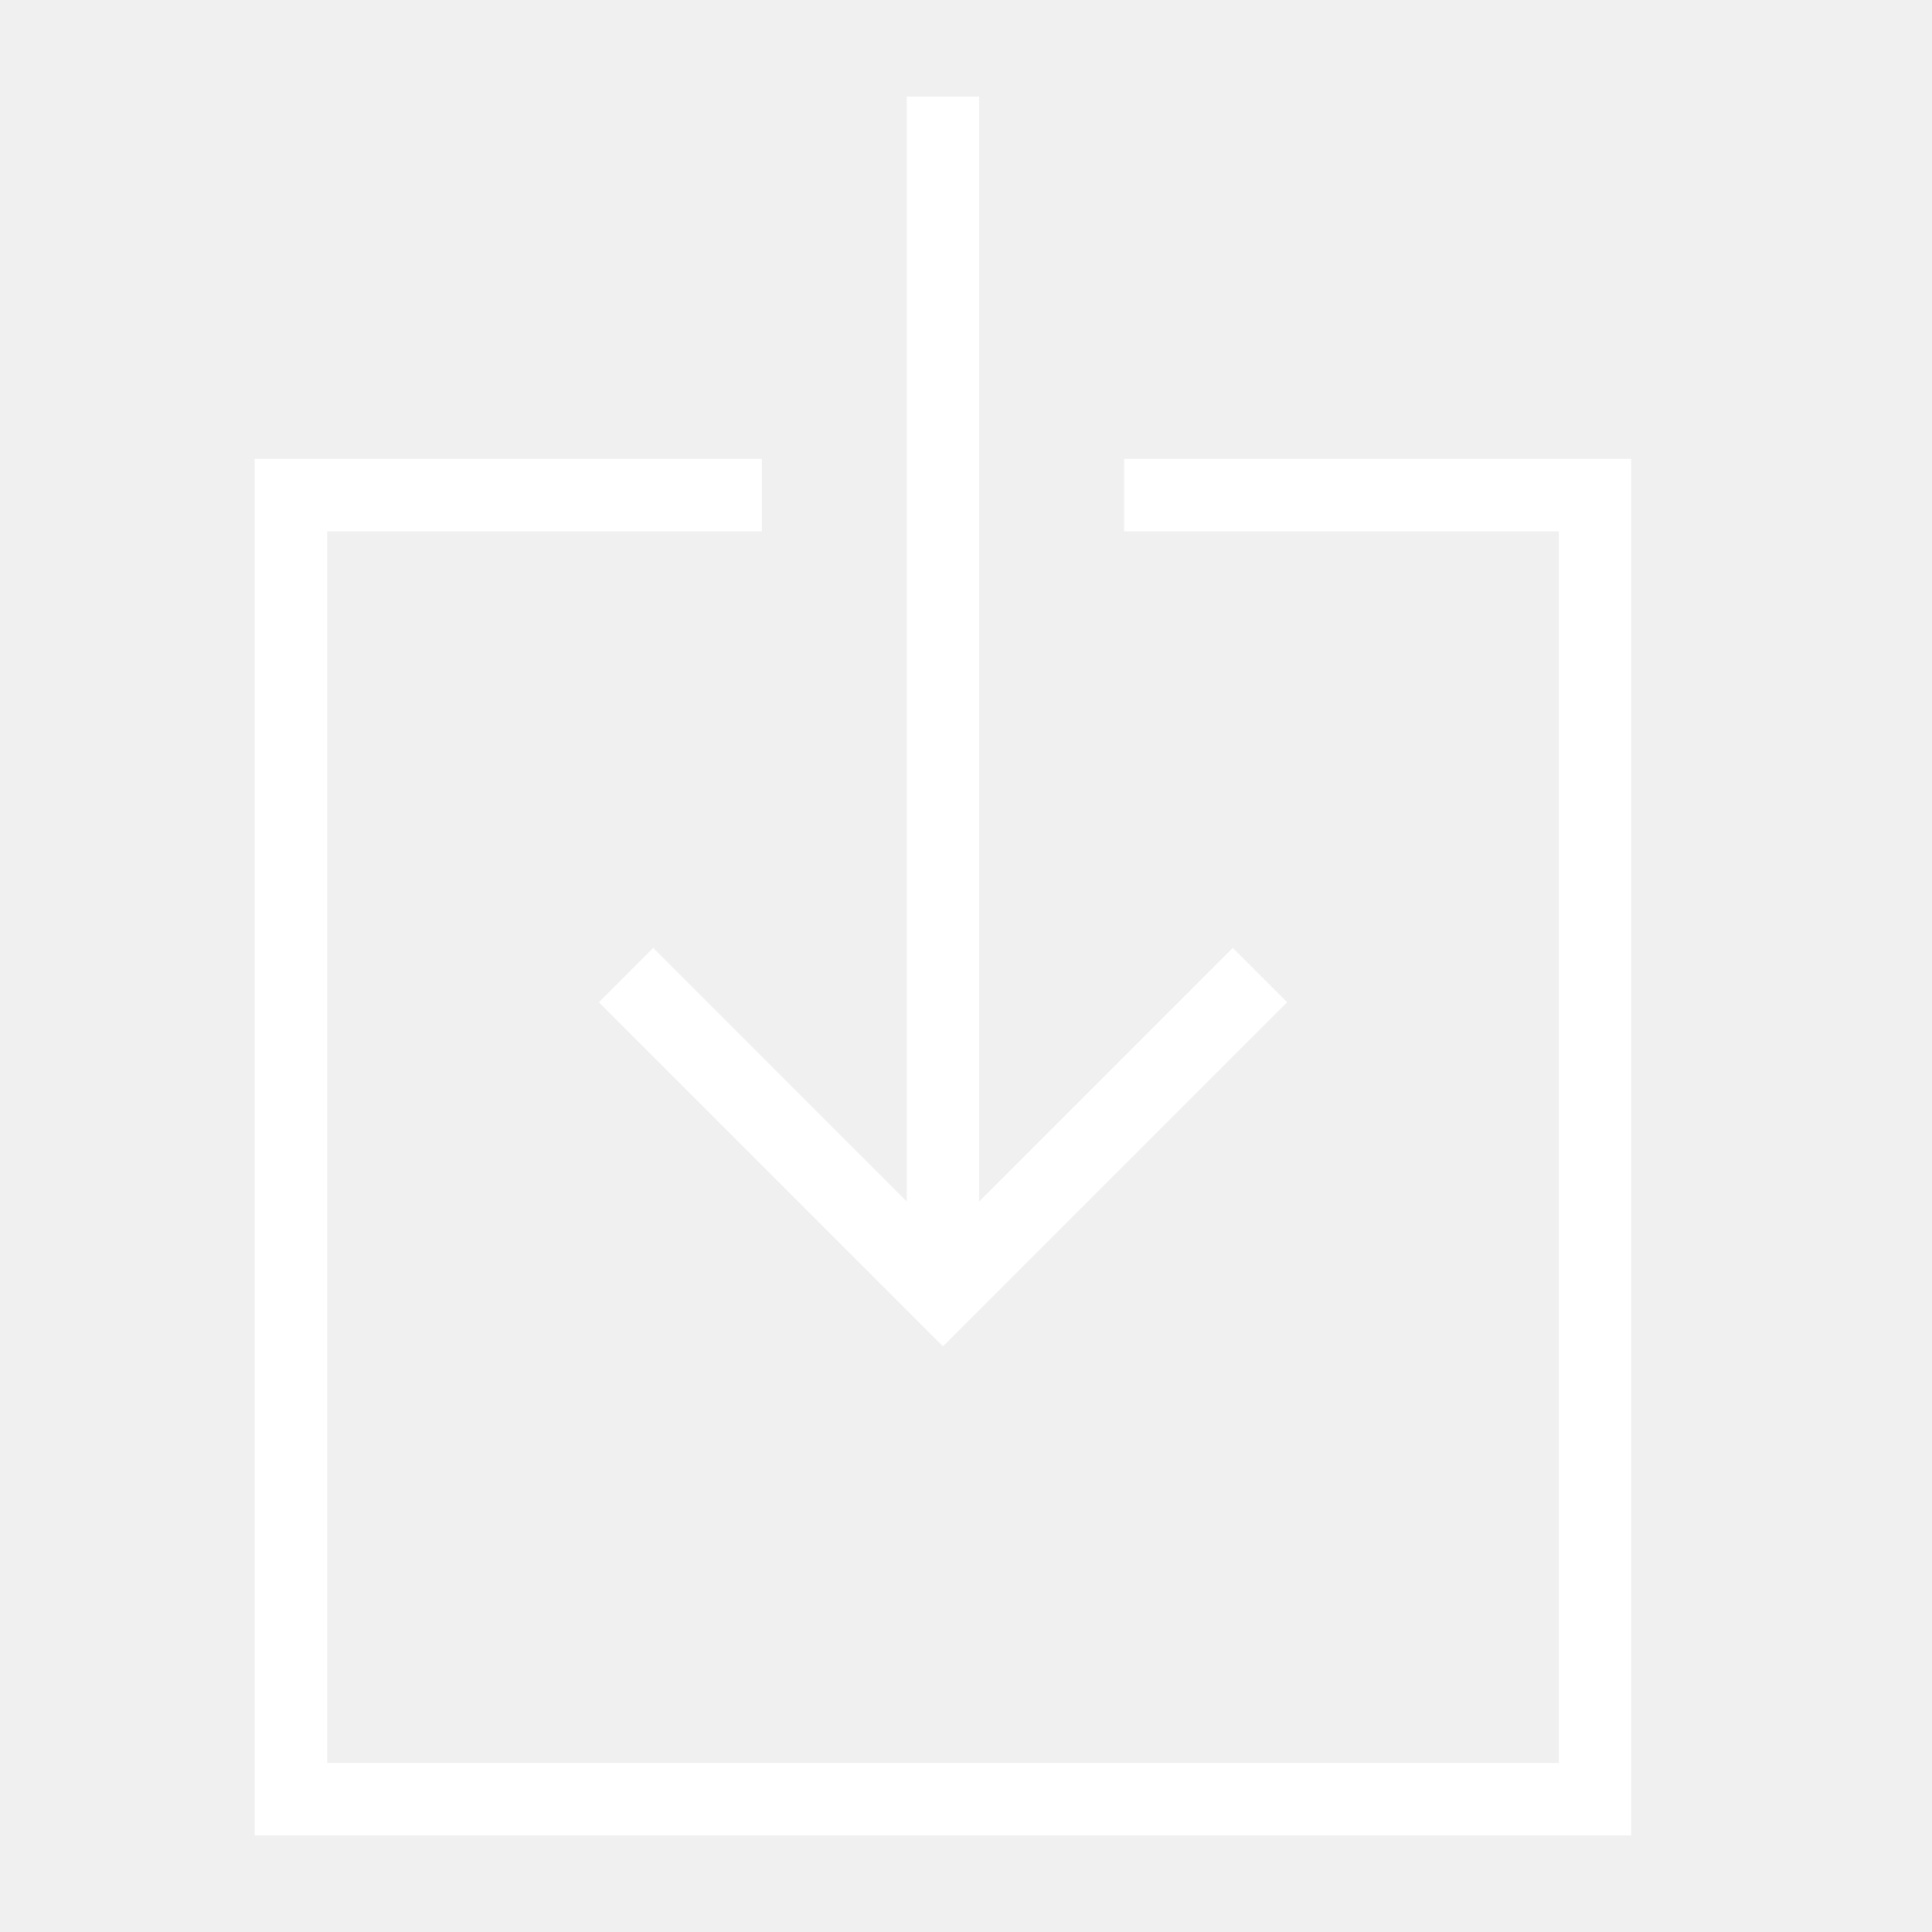
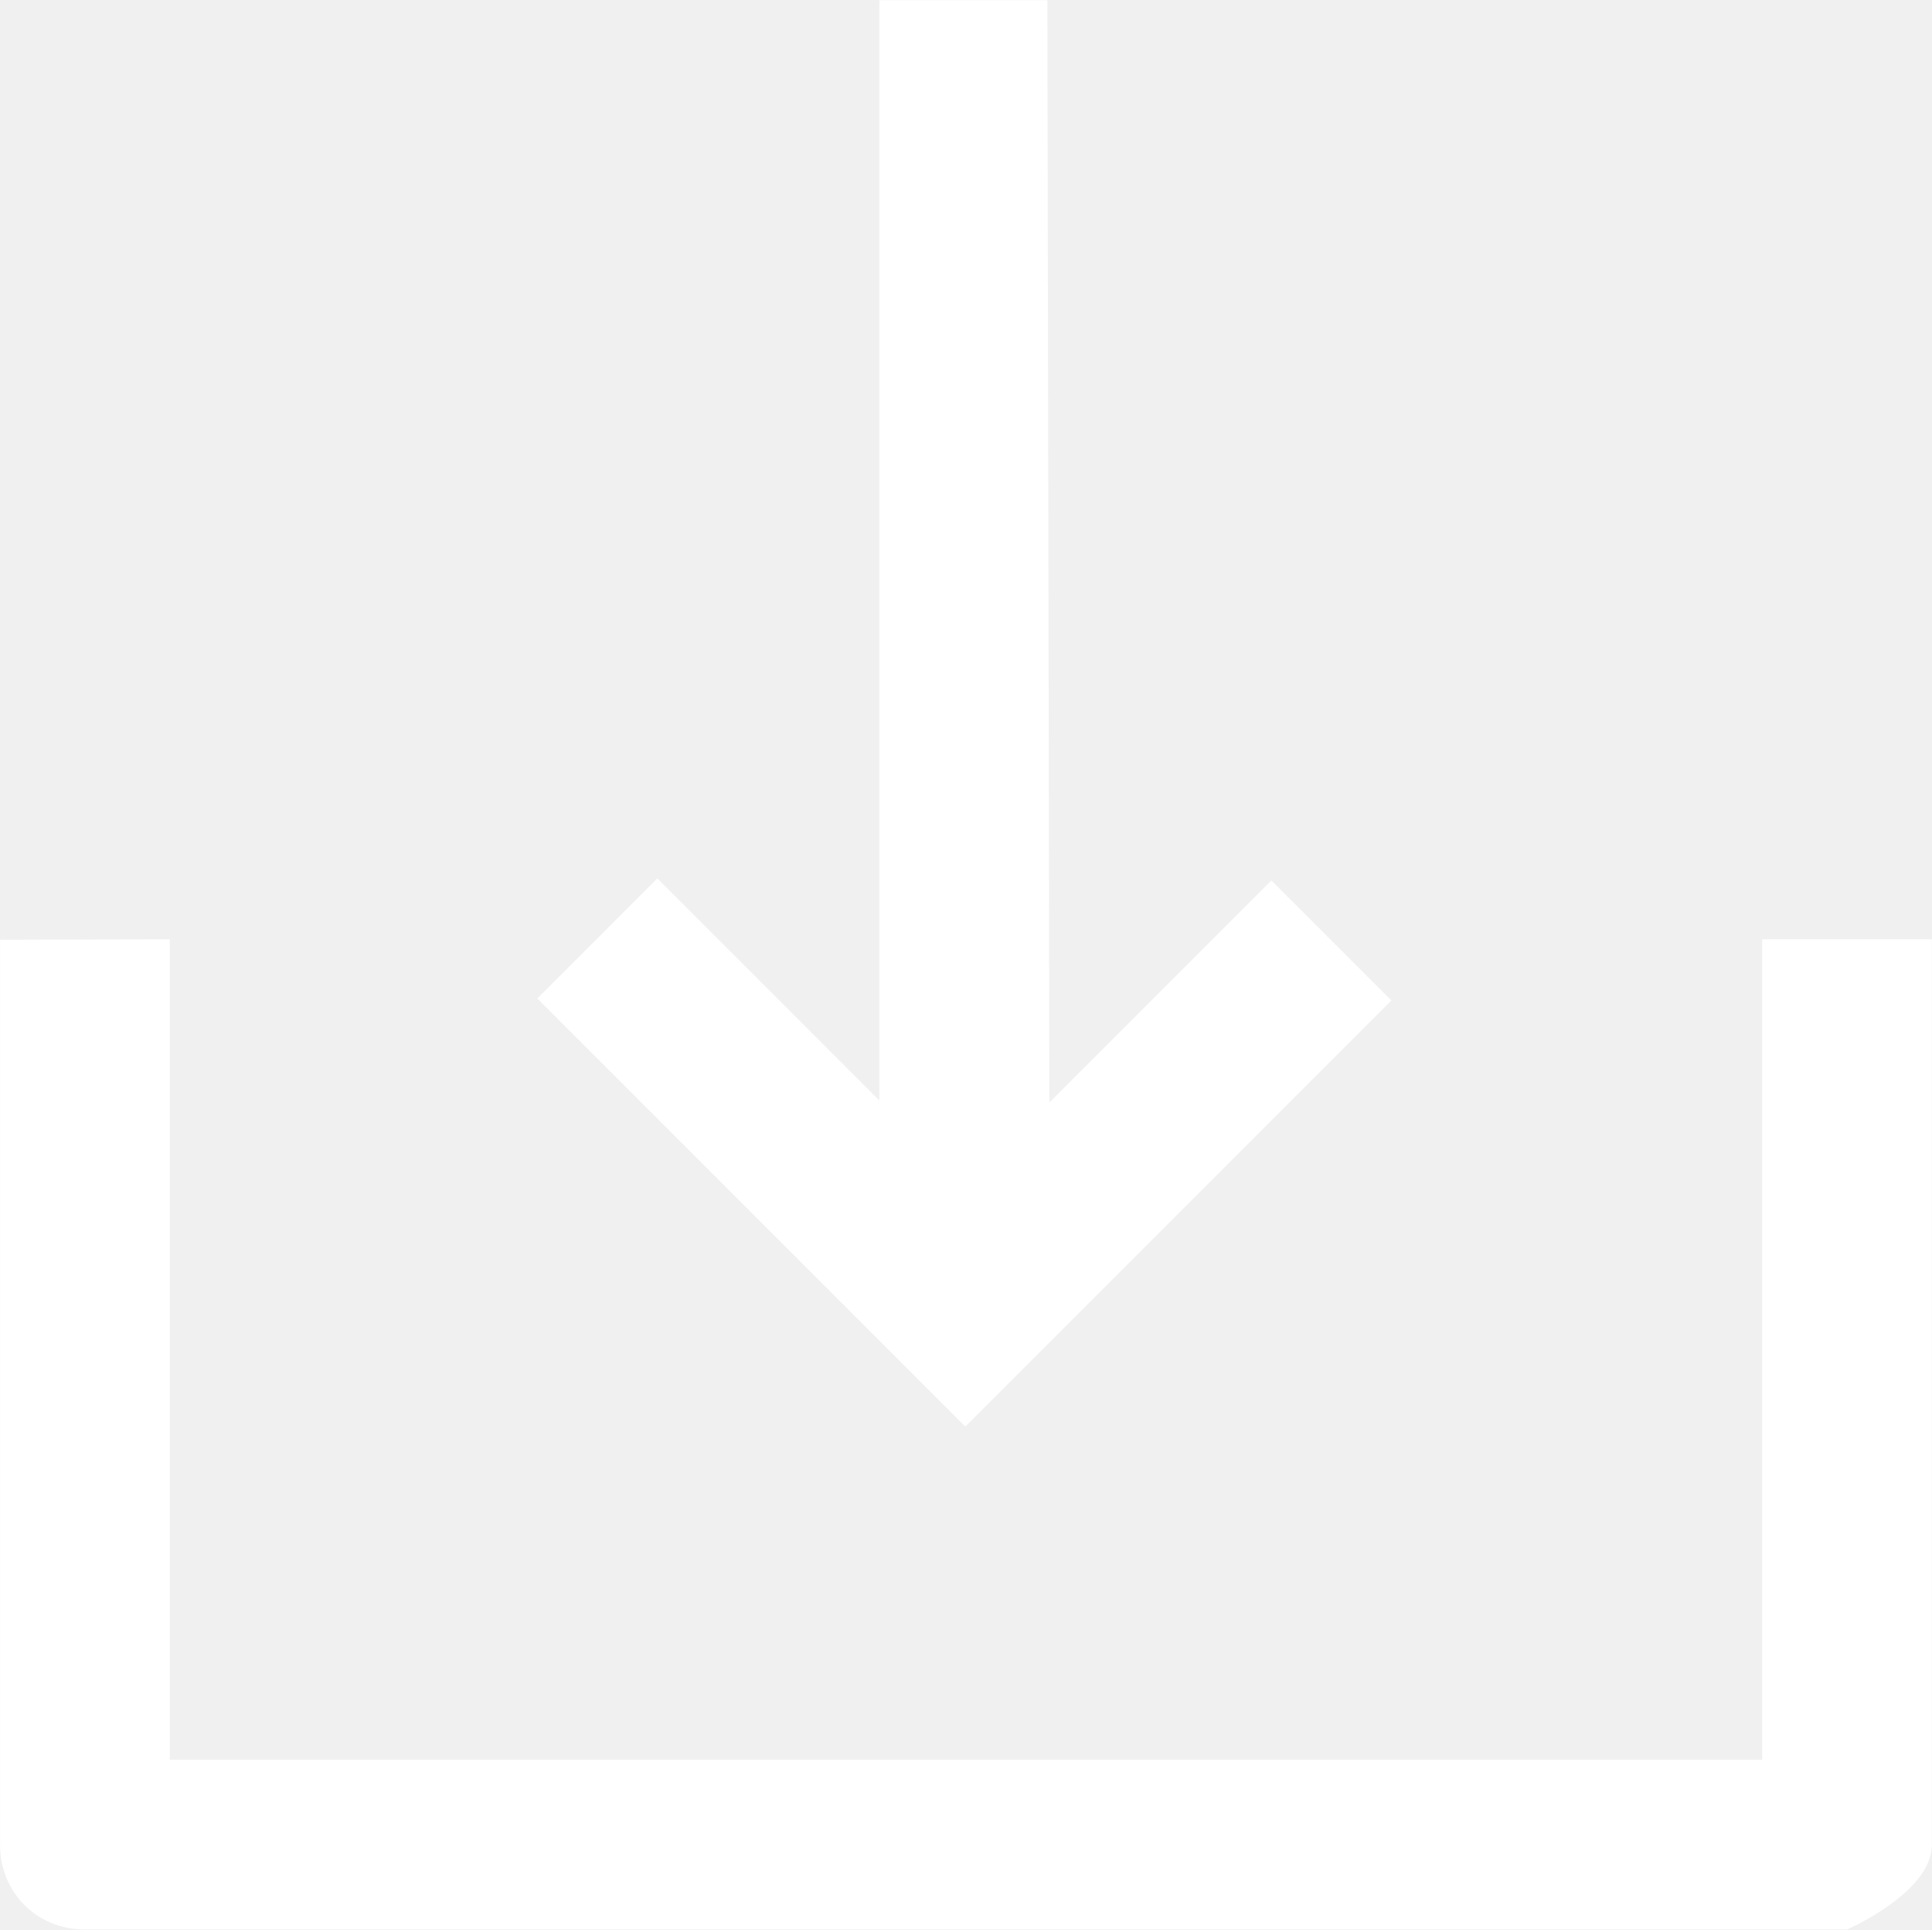
- <svg xmlns="http://www.w3.org/2000/svg" height="300px" width="300px" fill="white" version="1.1" x="0px" y="0px" viewBox="0 0 100 100" enable-background="new 0 0 100 100" xml:space="preserve">
-   <polygon points="58.184,23.75 58.184,27.5 80.684,27.5 80.684,91.25 16.934,91.25 16.934,27.5 39.434,27.5 39.434,23.75   13.184,23.75 13.184,95 84.434,95 84.434,23.75 " />
-   <polygon points="63.809,49.062 50.684,62.188 50.684,5 46.934,5 46.934,62.188 33.809,49.062 30.997,51.875 48.809,69.688   66.622,51.875 " />
+ <svg xmlns="http://www.w3.org/2000/svg" enable-background="new 0 0 100 100" fill="white" version="1.1" viewBox="15.9 15.9 68.3 68.2" xml:space="preserve">
+   <path d="m15.902 49.117v31.983c0 1.7 1.3 3 3 3h62.294s3-1.3 3-3v-32h-6v29h-56.294v-28.999z" stroke-width="1" />
+   <polygon transform="matrix(.70711 .70711 .70711 -.70711 -20.754 18.029)" points="84.2 37.2 84.2 15.9 62.8 15.9 62.8 21.9 73.9 21.9 46.4 49.4 50.6 53.6 78.2 26.1 78.2 37.2" />
</svg>
